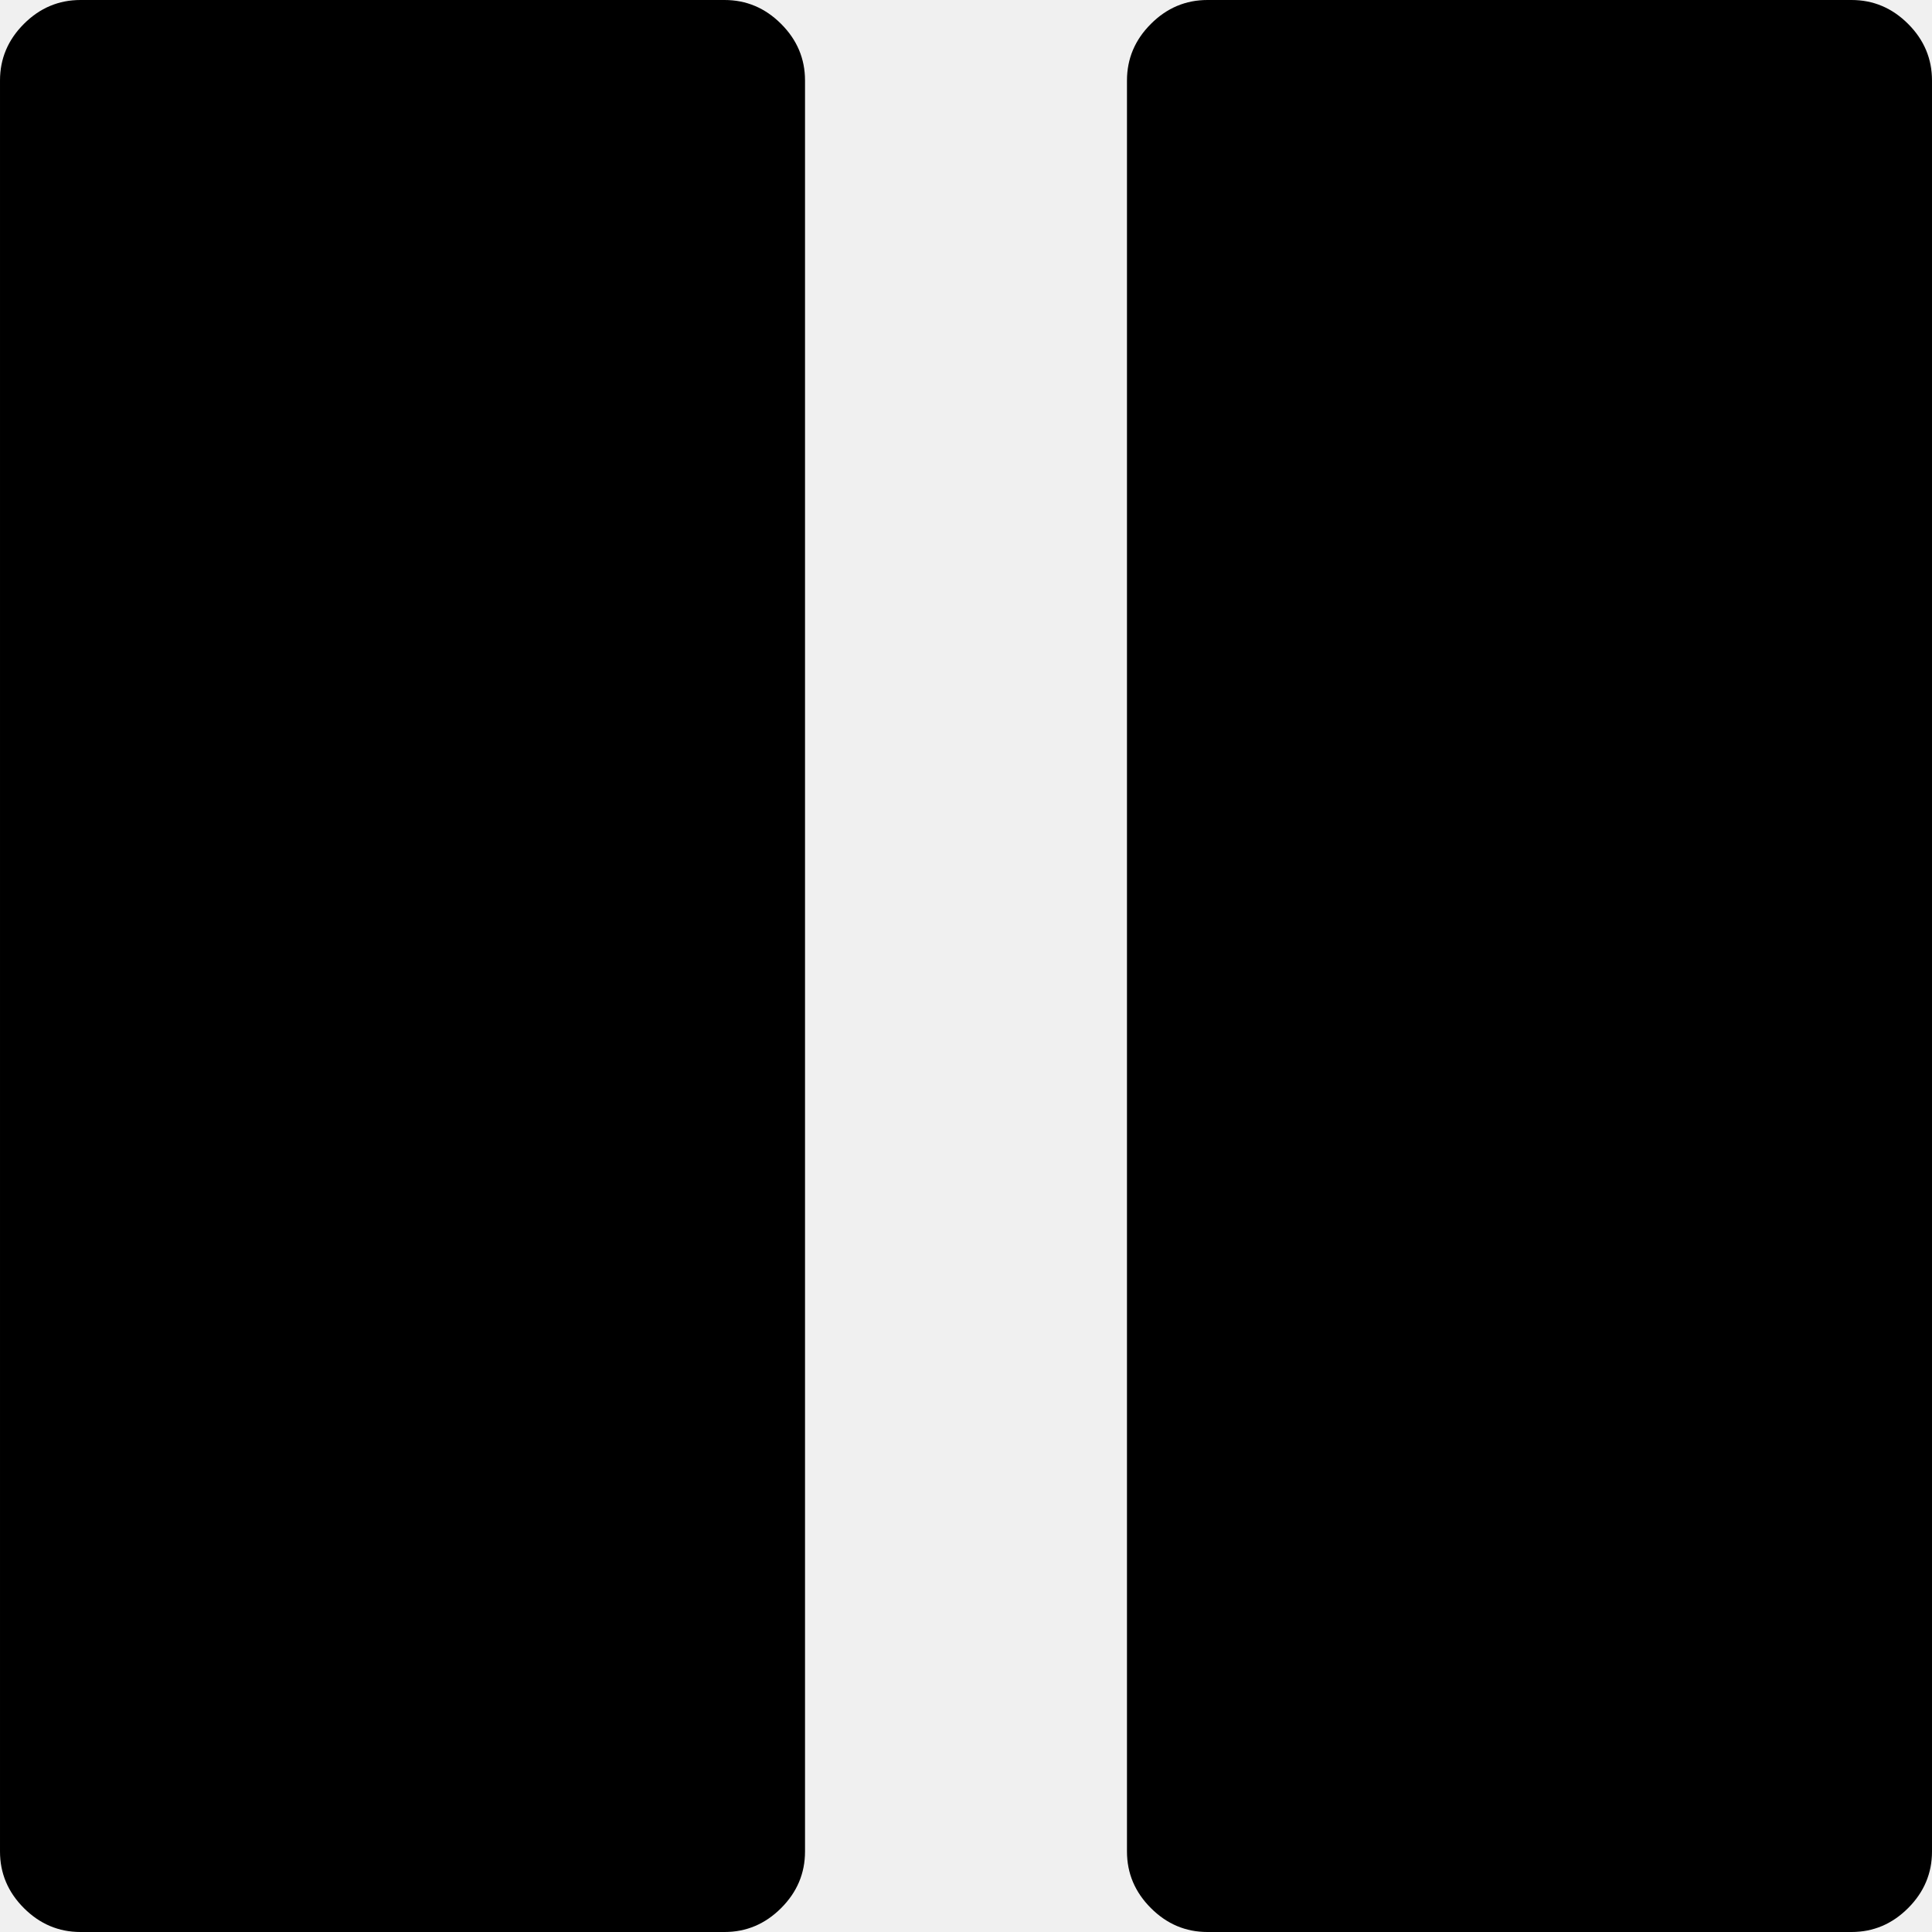
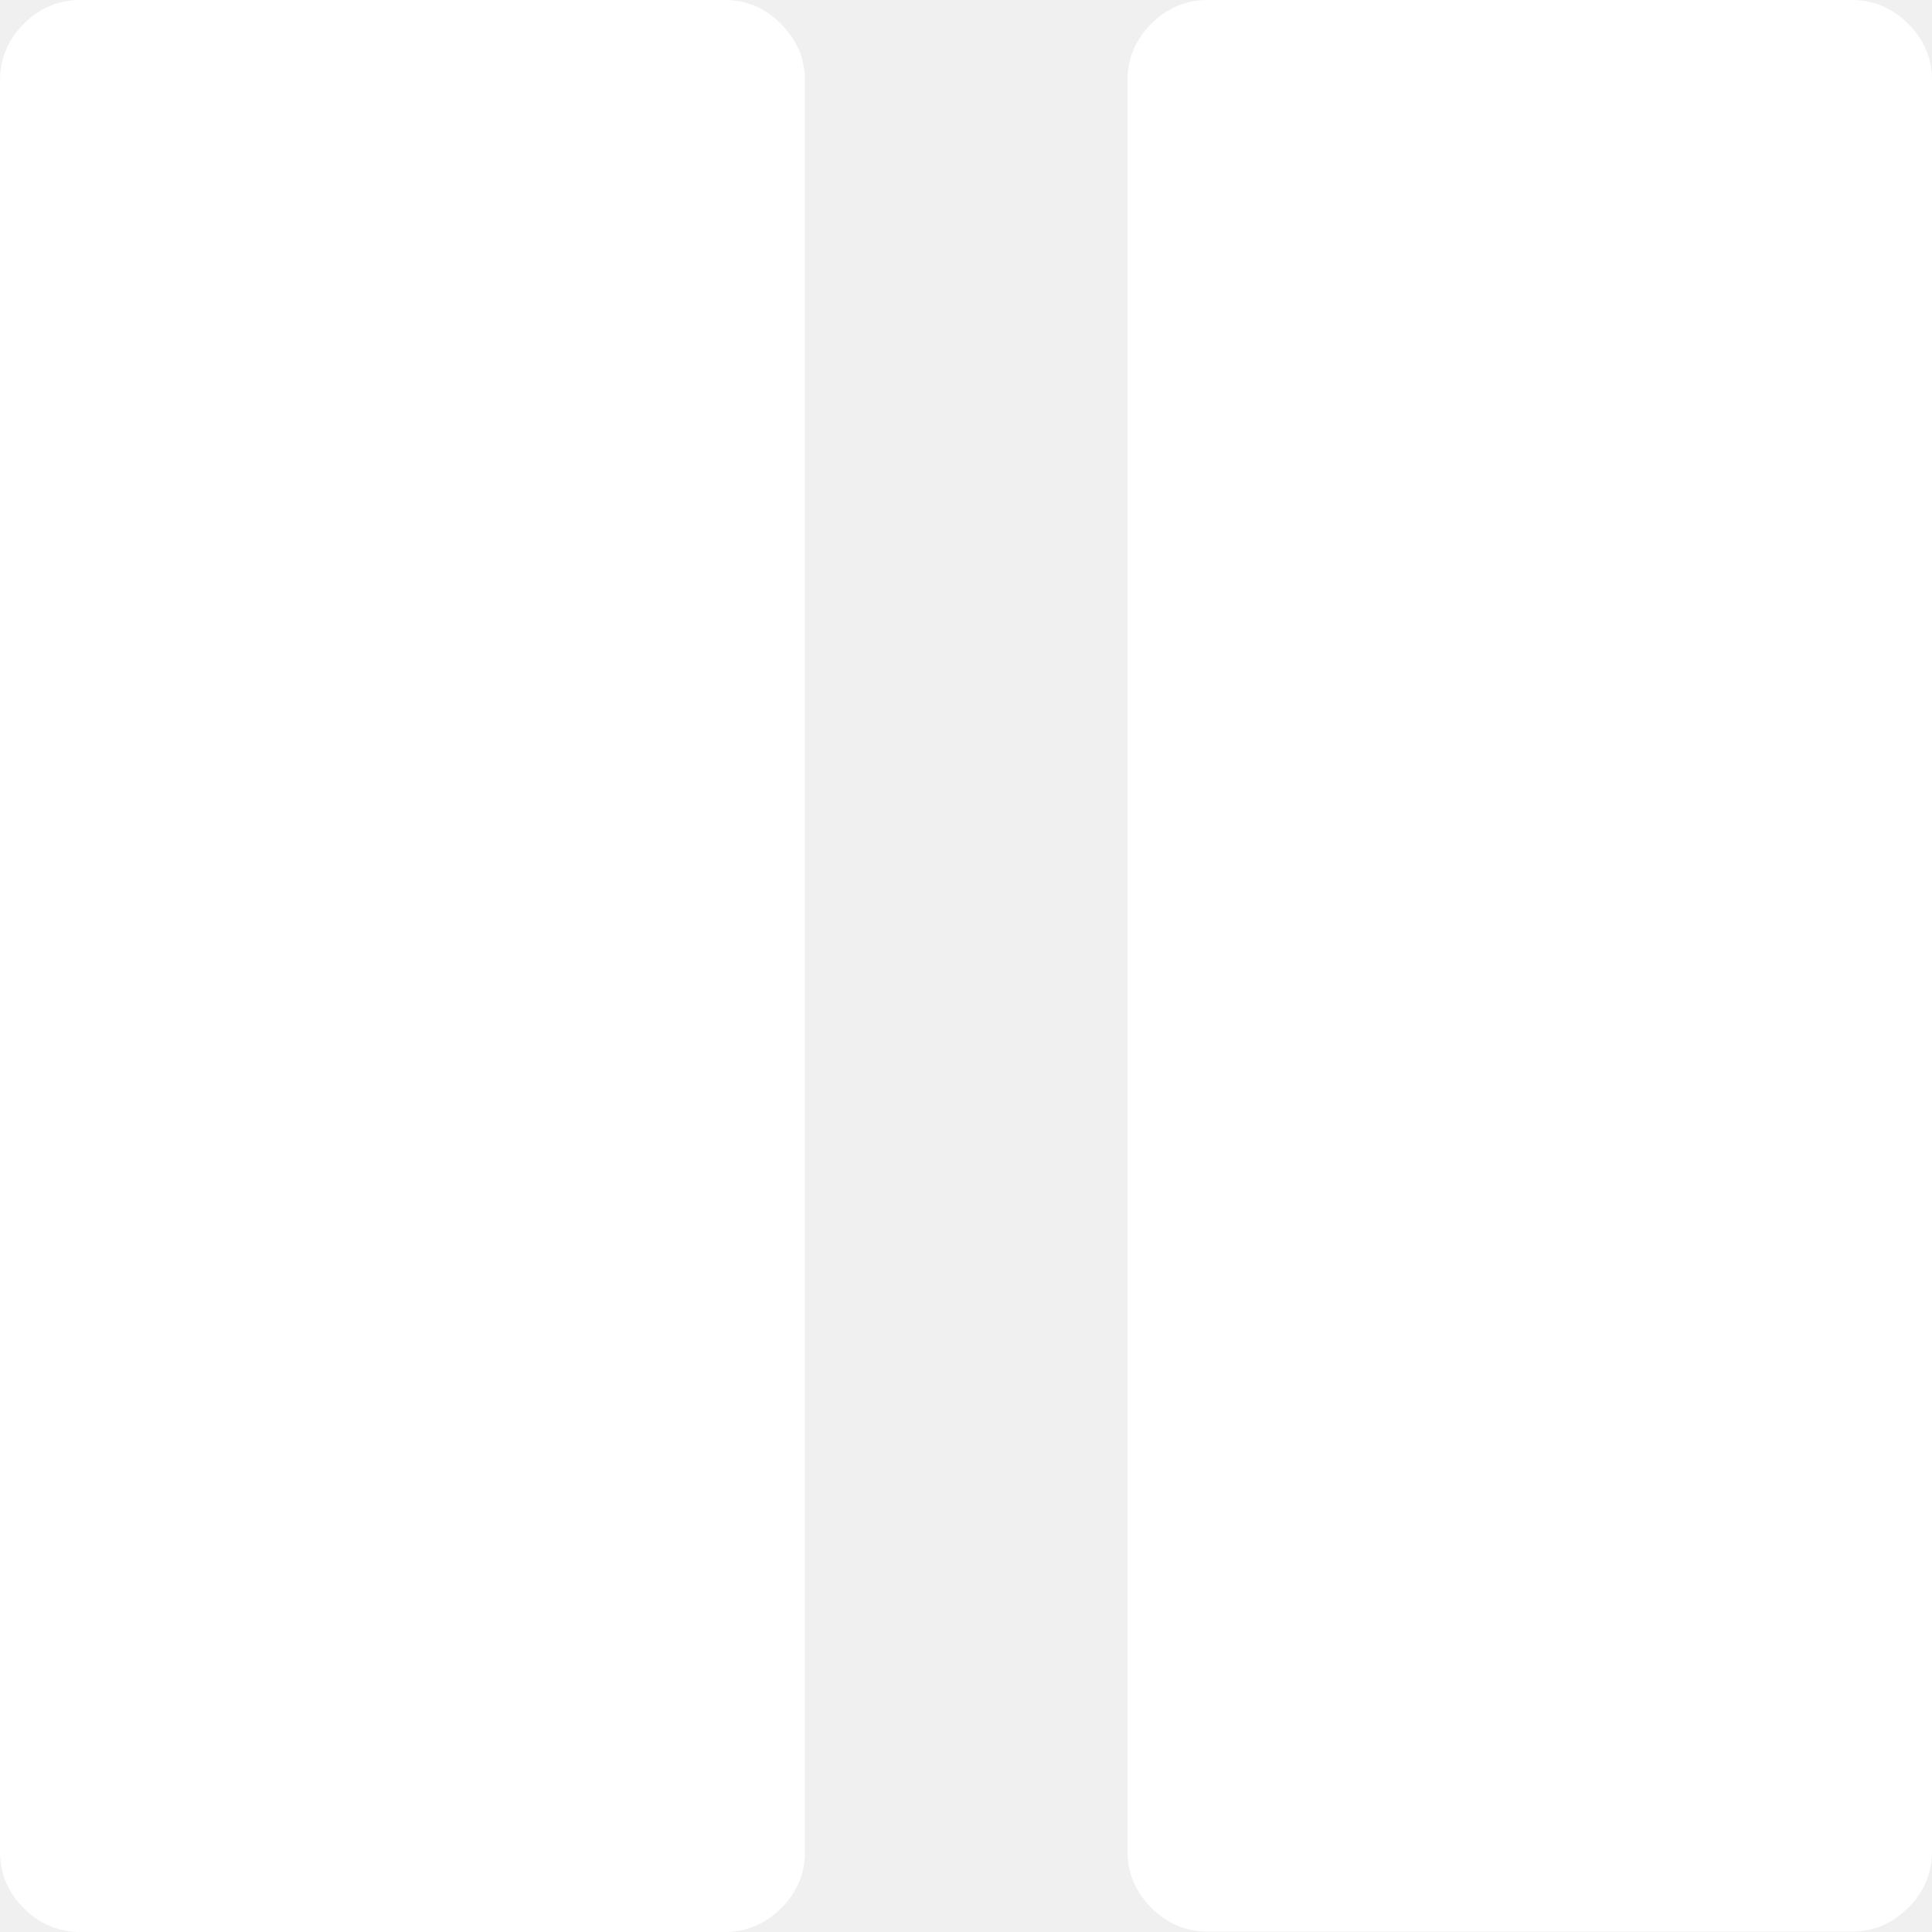
- <svg xmlns="http://www.w3.org/2000/svg" version="1.1" id="Capa_1" x="0px" y="0px" width="438.536px" height="438.536px" viewBox="0 0 438.536 438.536" style="enable-background:new 0 0 438.536 438.536;" xml:space="preserve">
+ <svg xmlns="http://www.w3.org/2000/svg" version="1.1" id="Capa_1" x="0px" y="0px" viewBox="0 0 438.5 438.5" style="enable-background:new 0 0 438.5 438.5;" xml:space="preserve">
+   <style type="text/css">
+ 	.st0{fill:#FFFFFF;}
+ </style>
  <g>
    <g>
-       <path d="M164.453,0H18.276C13.324,0,9.041,1.807,5.425,5.424C1.808,9.04,0.001,13.322,0.001,18.271v401.991    c0,4.948,1.807,9.233,5.424,12.847c3.619,3.617,7.902,5.428,12.851,5.428h146.181c4.949,0,9.231-1.811,12.847-5.428    c3.617-3.613,5.424-7.898,5.424-12.847V18.271c0-4.952-1.807-9.231-5.428-12.847C173.685,1.807,169.402,0,164.453,0z" />
-       <path d="M433.113,5.424C429.496,1.807,425.215,0,420.267,0H274.086c-4.949,0-9.237,1.807-12.847,5.424    c-3.621,3.615-5.432,7.898-5.432,12.847v401.991c0,4.948,1.811,9.233,5.432,12.847c3.609,3.617,7.897,5.428,12.847,5.428h146.181    c4.948,0,9.229-1.811,12.847-5.428c3.614-3.613,5.421-7.898,5.421-12.847V18.271C438.534,13.319,436.73,9.04,433.113,5.424z" />
+       <path class="st0" d="M164.5,0H18.3C13.3,0,9,1.8,5.4,5.4C1.8,9,0,13.3,0,18.3v402c0,4.9,1.8,9.2,5.4,12.8    c3.6,3.6,7.9,5.4,12.9,5.4h146.2c4.9,0,9.2-1.8,12.8-5.4c3.6-3.6,5.4-7.9,5.4-12.8v-402c0-5-1.8-9.2-5.4-12.8    C173.7,1.8,169.4,0,164.5,0z" />
+       <path class="st0" d="M433.1,5.4c-3.6-3.6-7.9-5.4-12.8-5.4H274.1c-4.9,0-9.2,1.8-12.8,5.4c-3.6,3.6-5.4,7.9-5.4,12.8v402    c0,4.9,1.8,9.2,5.4,12.8c3.6,3.6,7.9,5.4,12.8,5.4h146.2c4.9,0,9.2-1.8,12.8-5.4c3.6-3.6,5.4-7.9,5.4-12.8v-402    C438.5,13.3,436.7,9,433.1,5.4z" />
    </g>
  </g>
-   <g>
- </g>
-   <g>
- </g>
-   <g>
- </g>
-   <g>
- </g>
-   <g>
- </g>
-   <g>
- </g>
-   <g>
- </g>
-   <g>
- </g>
-   <g>
- </g>
-   <g>
- </g>
-   <g>
- </g>
-   <g>
- </g>
-   <g>
- </g>
-   <g>
- </g>
-   <g>
- </g>
</svg>
